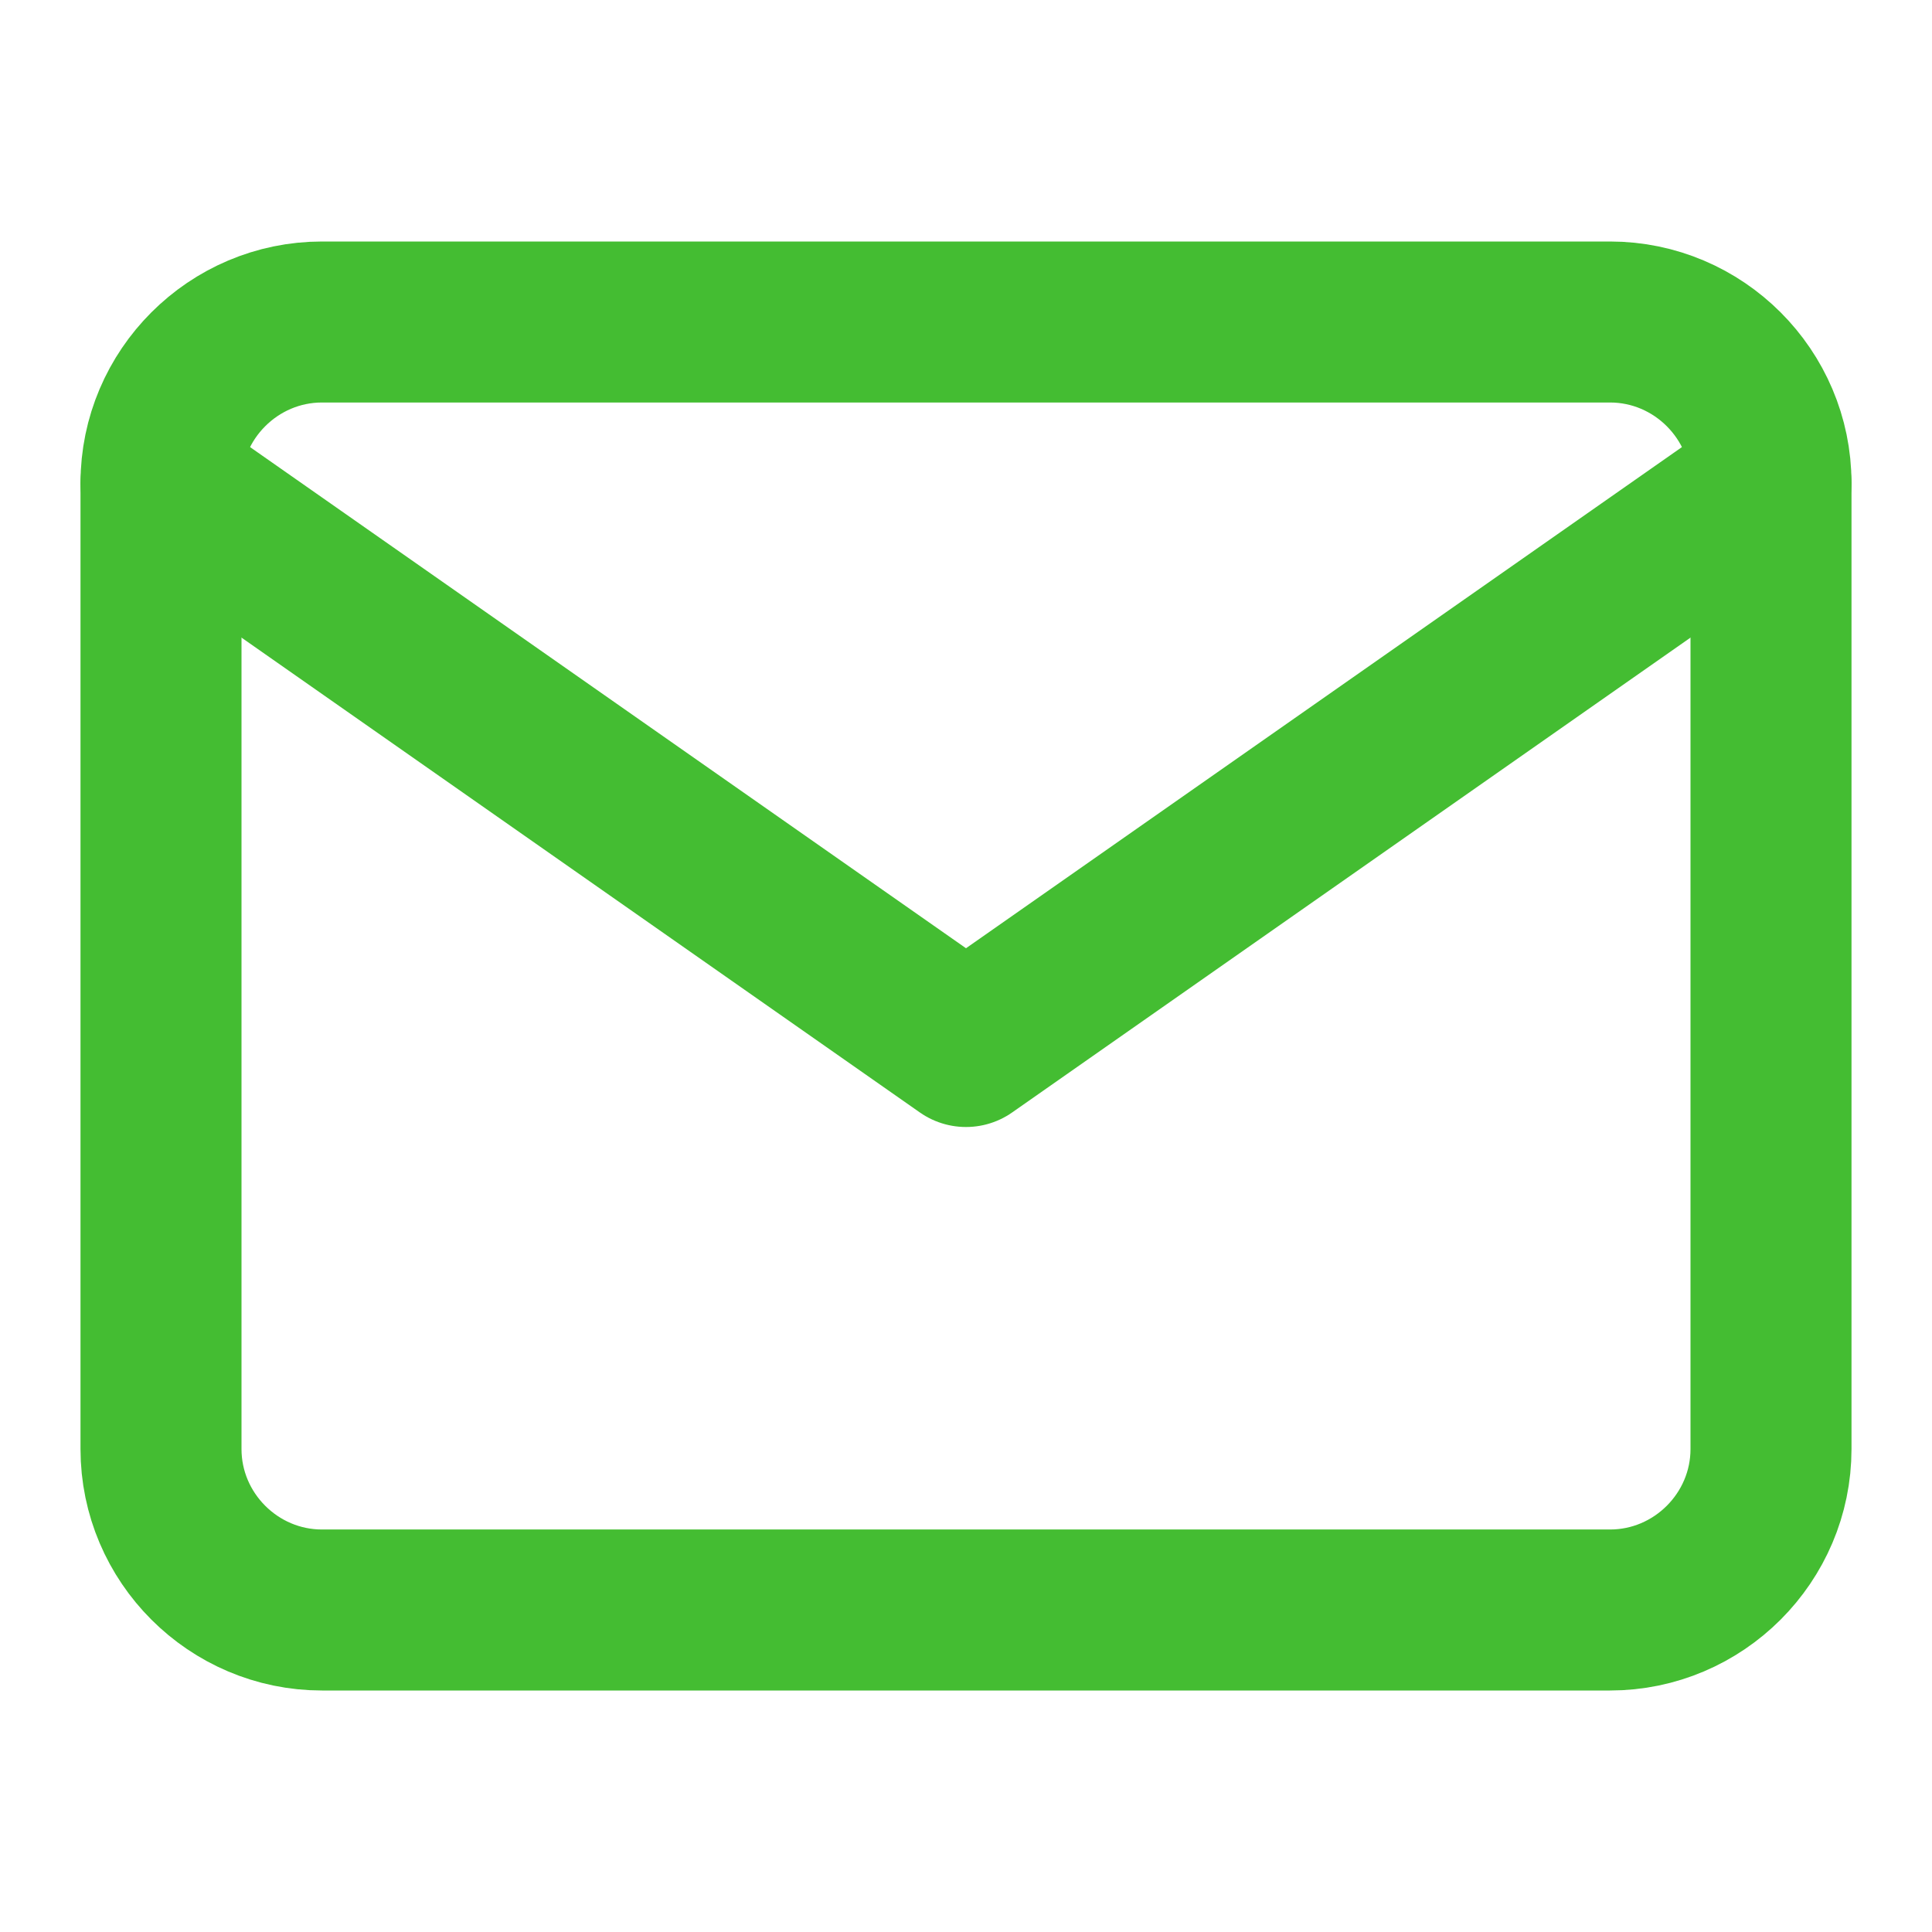
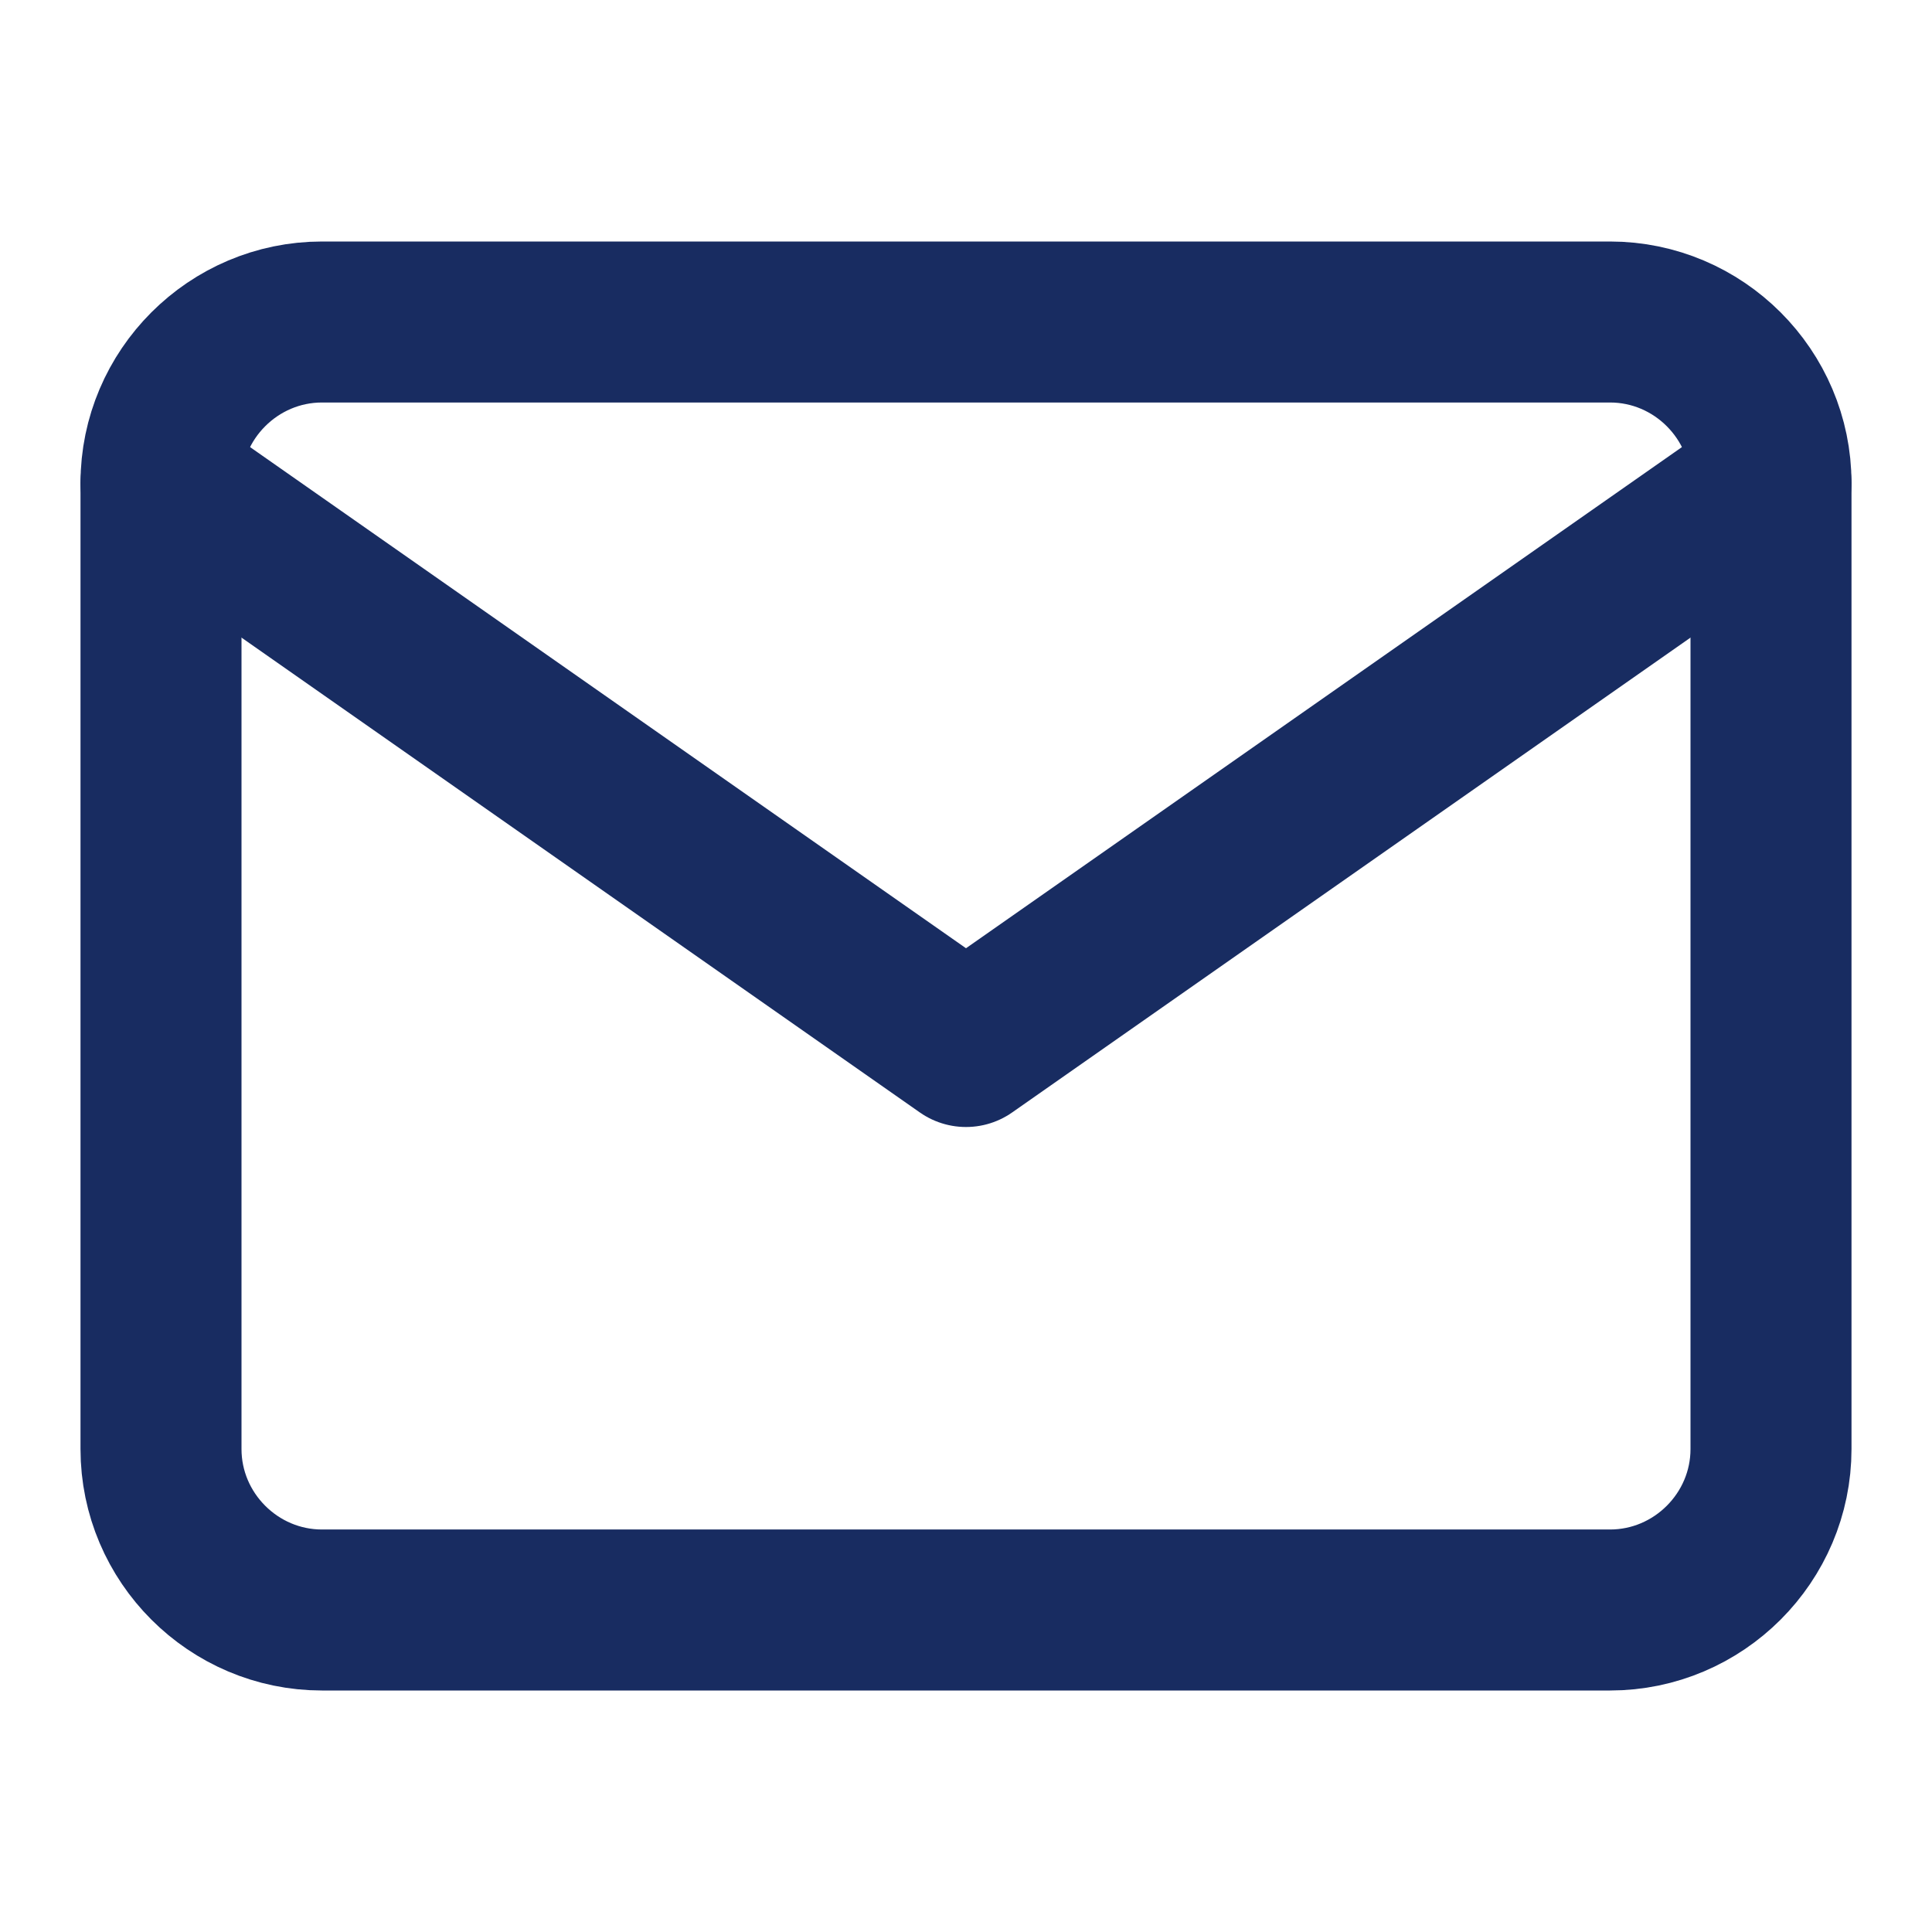
- <svg xmlns="http://www.w3.org/2000/svg" width="24" height="24" viewBox="0 0 24 24" fill="none" stroke="#44bd32" stroke-width="2" stroke-linecap="round" stroke-linejoin="round" class="feather feather-mail">
+ <svg xmlns="http://www.w3.org/2000/svg" width="24" height="24" viewBox="0 0 24 24" fill="none" stroke="#182c61" stroke-width="2" stroke-linecap="round" stroke-linejoin="round" class="feather feather-mail">
  <path d="M4 4h16c1.1 0 2 .9 2 2v12c0 1.1-.9 2-2 2H4c-1.1 0-2-.9-2-2V6c0-1.1.9-2 2-2z" />
  <polyline points="22,6 12,13 2,6" />
</svg>
